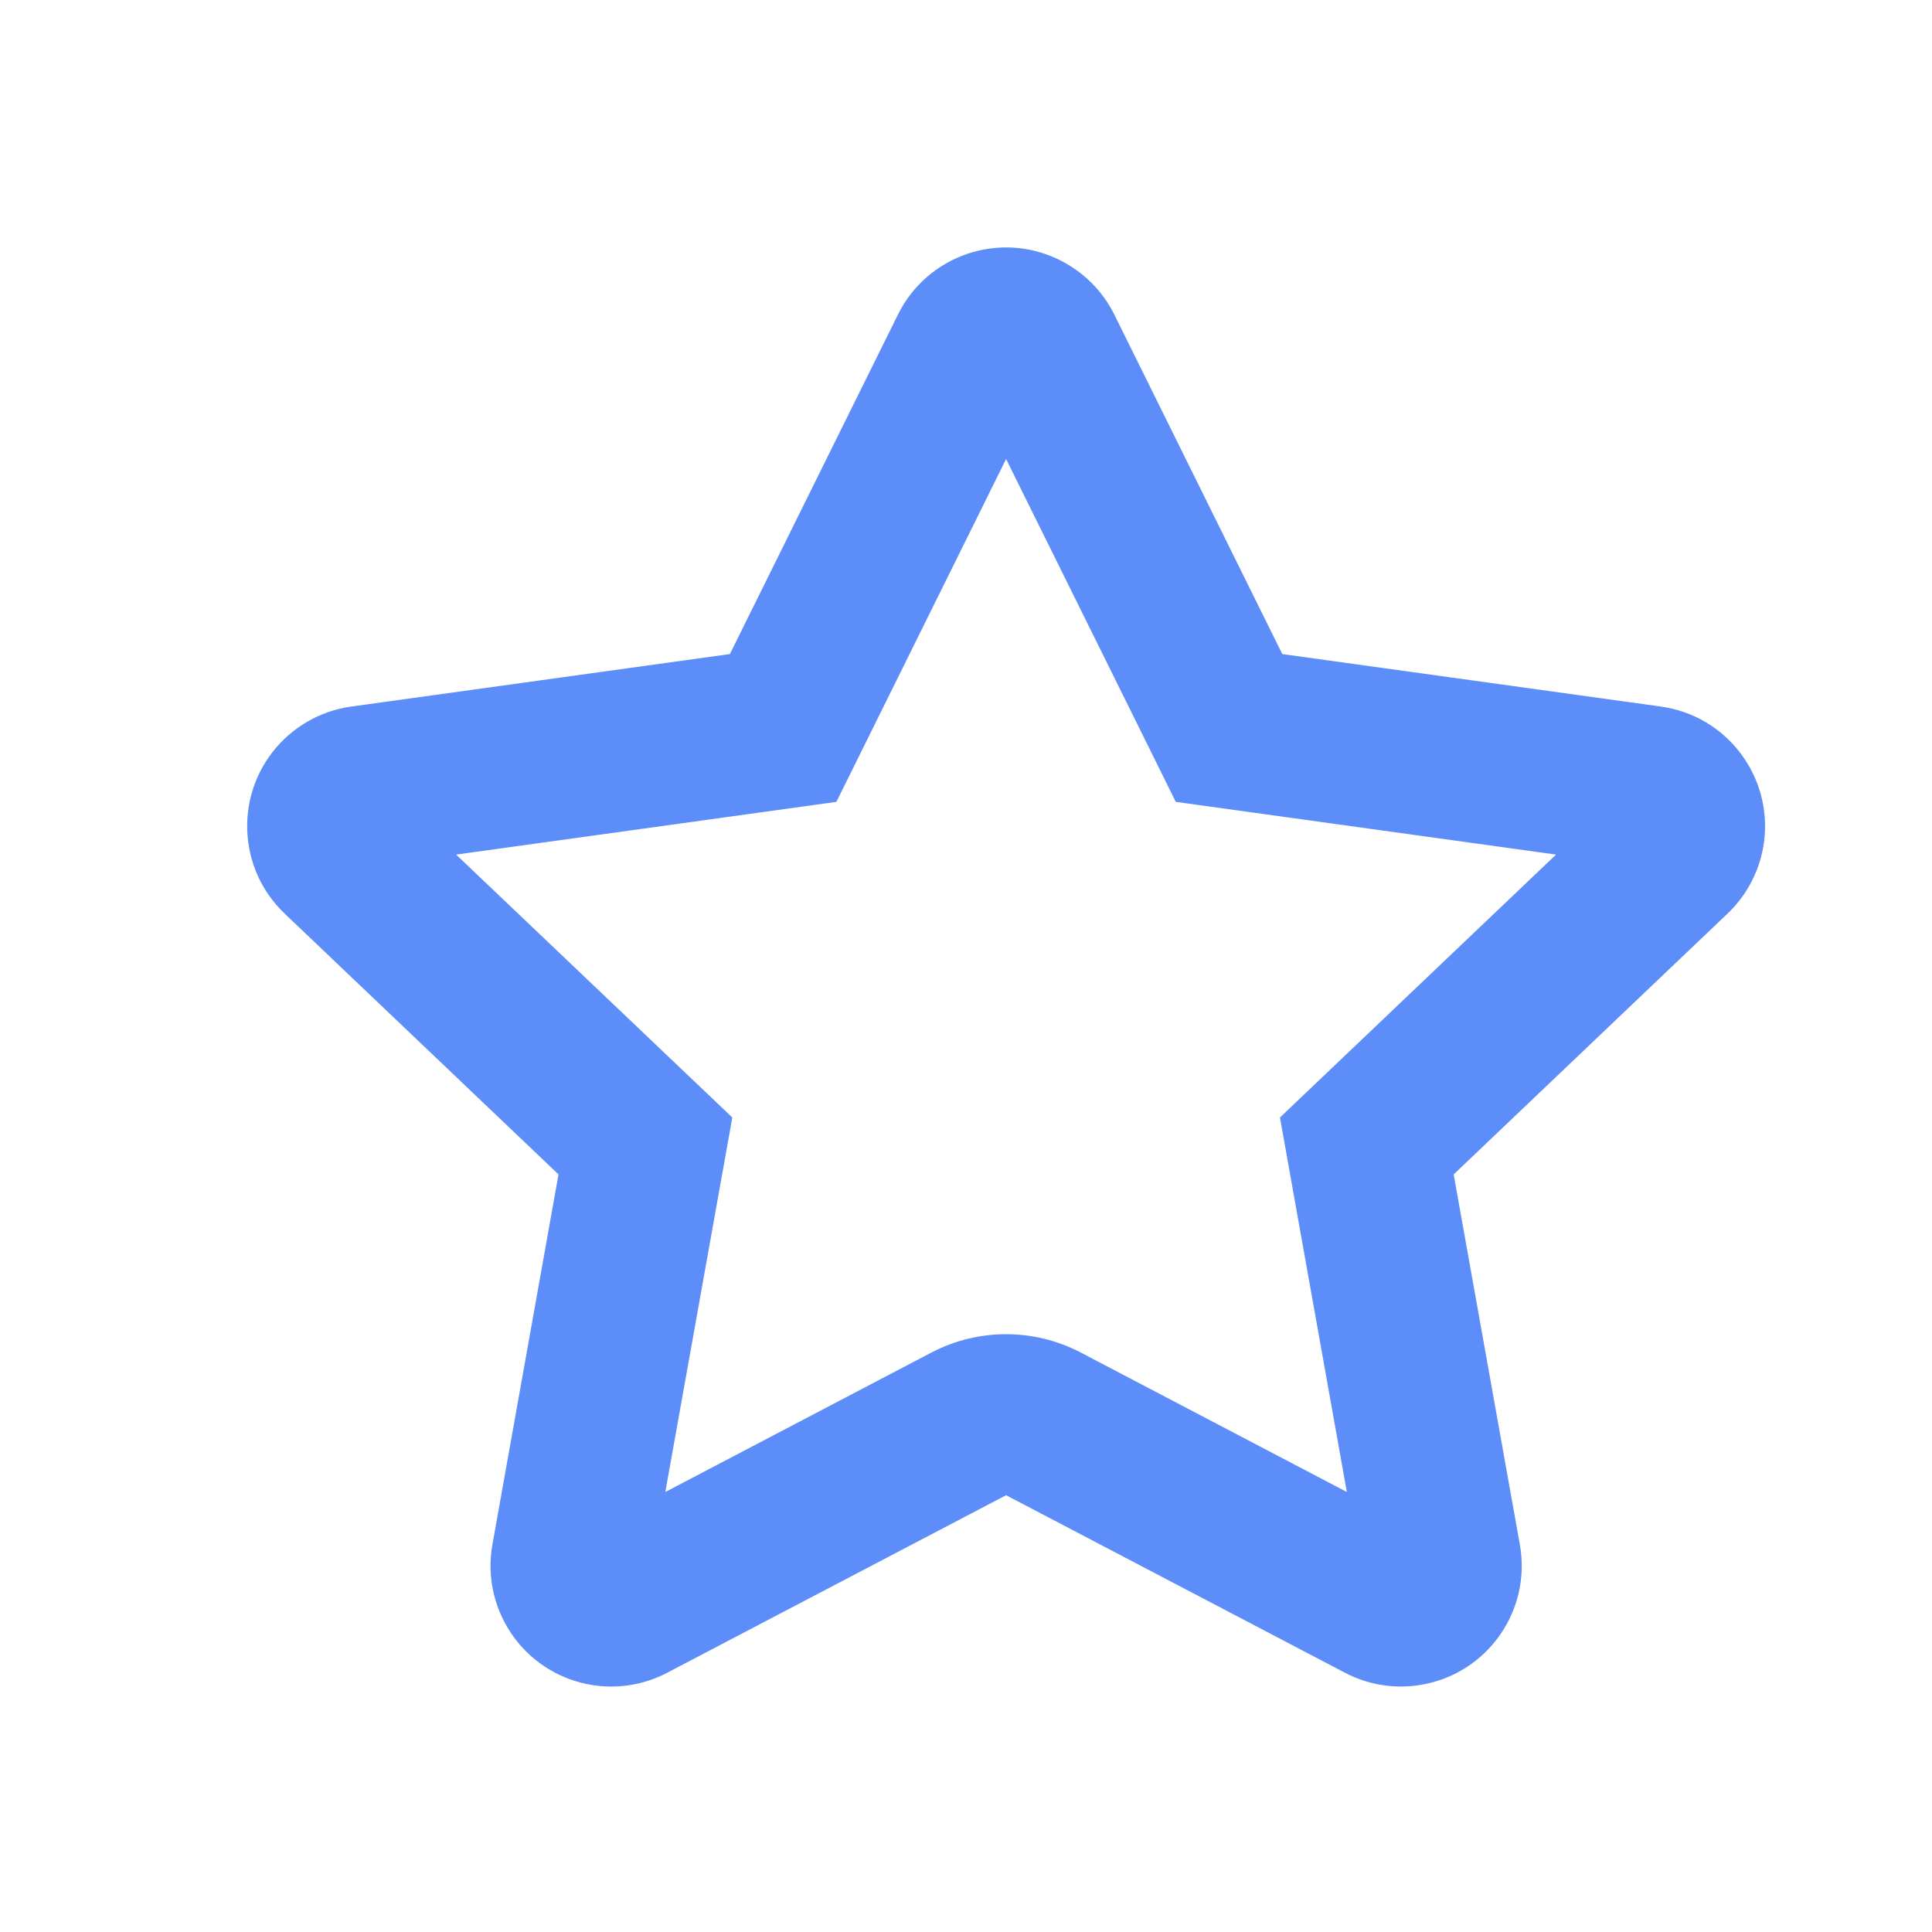
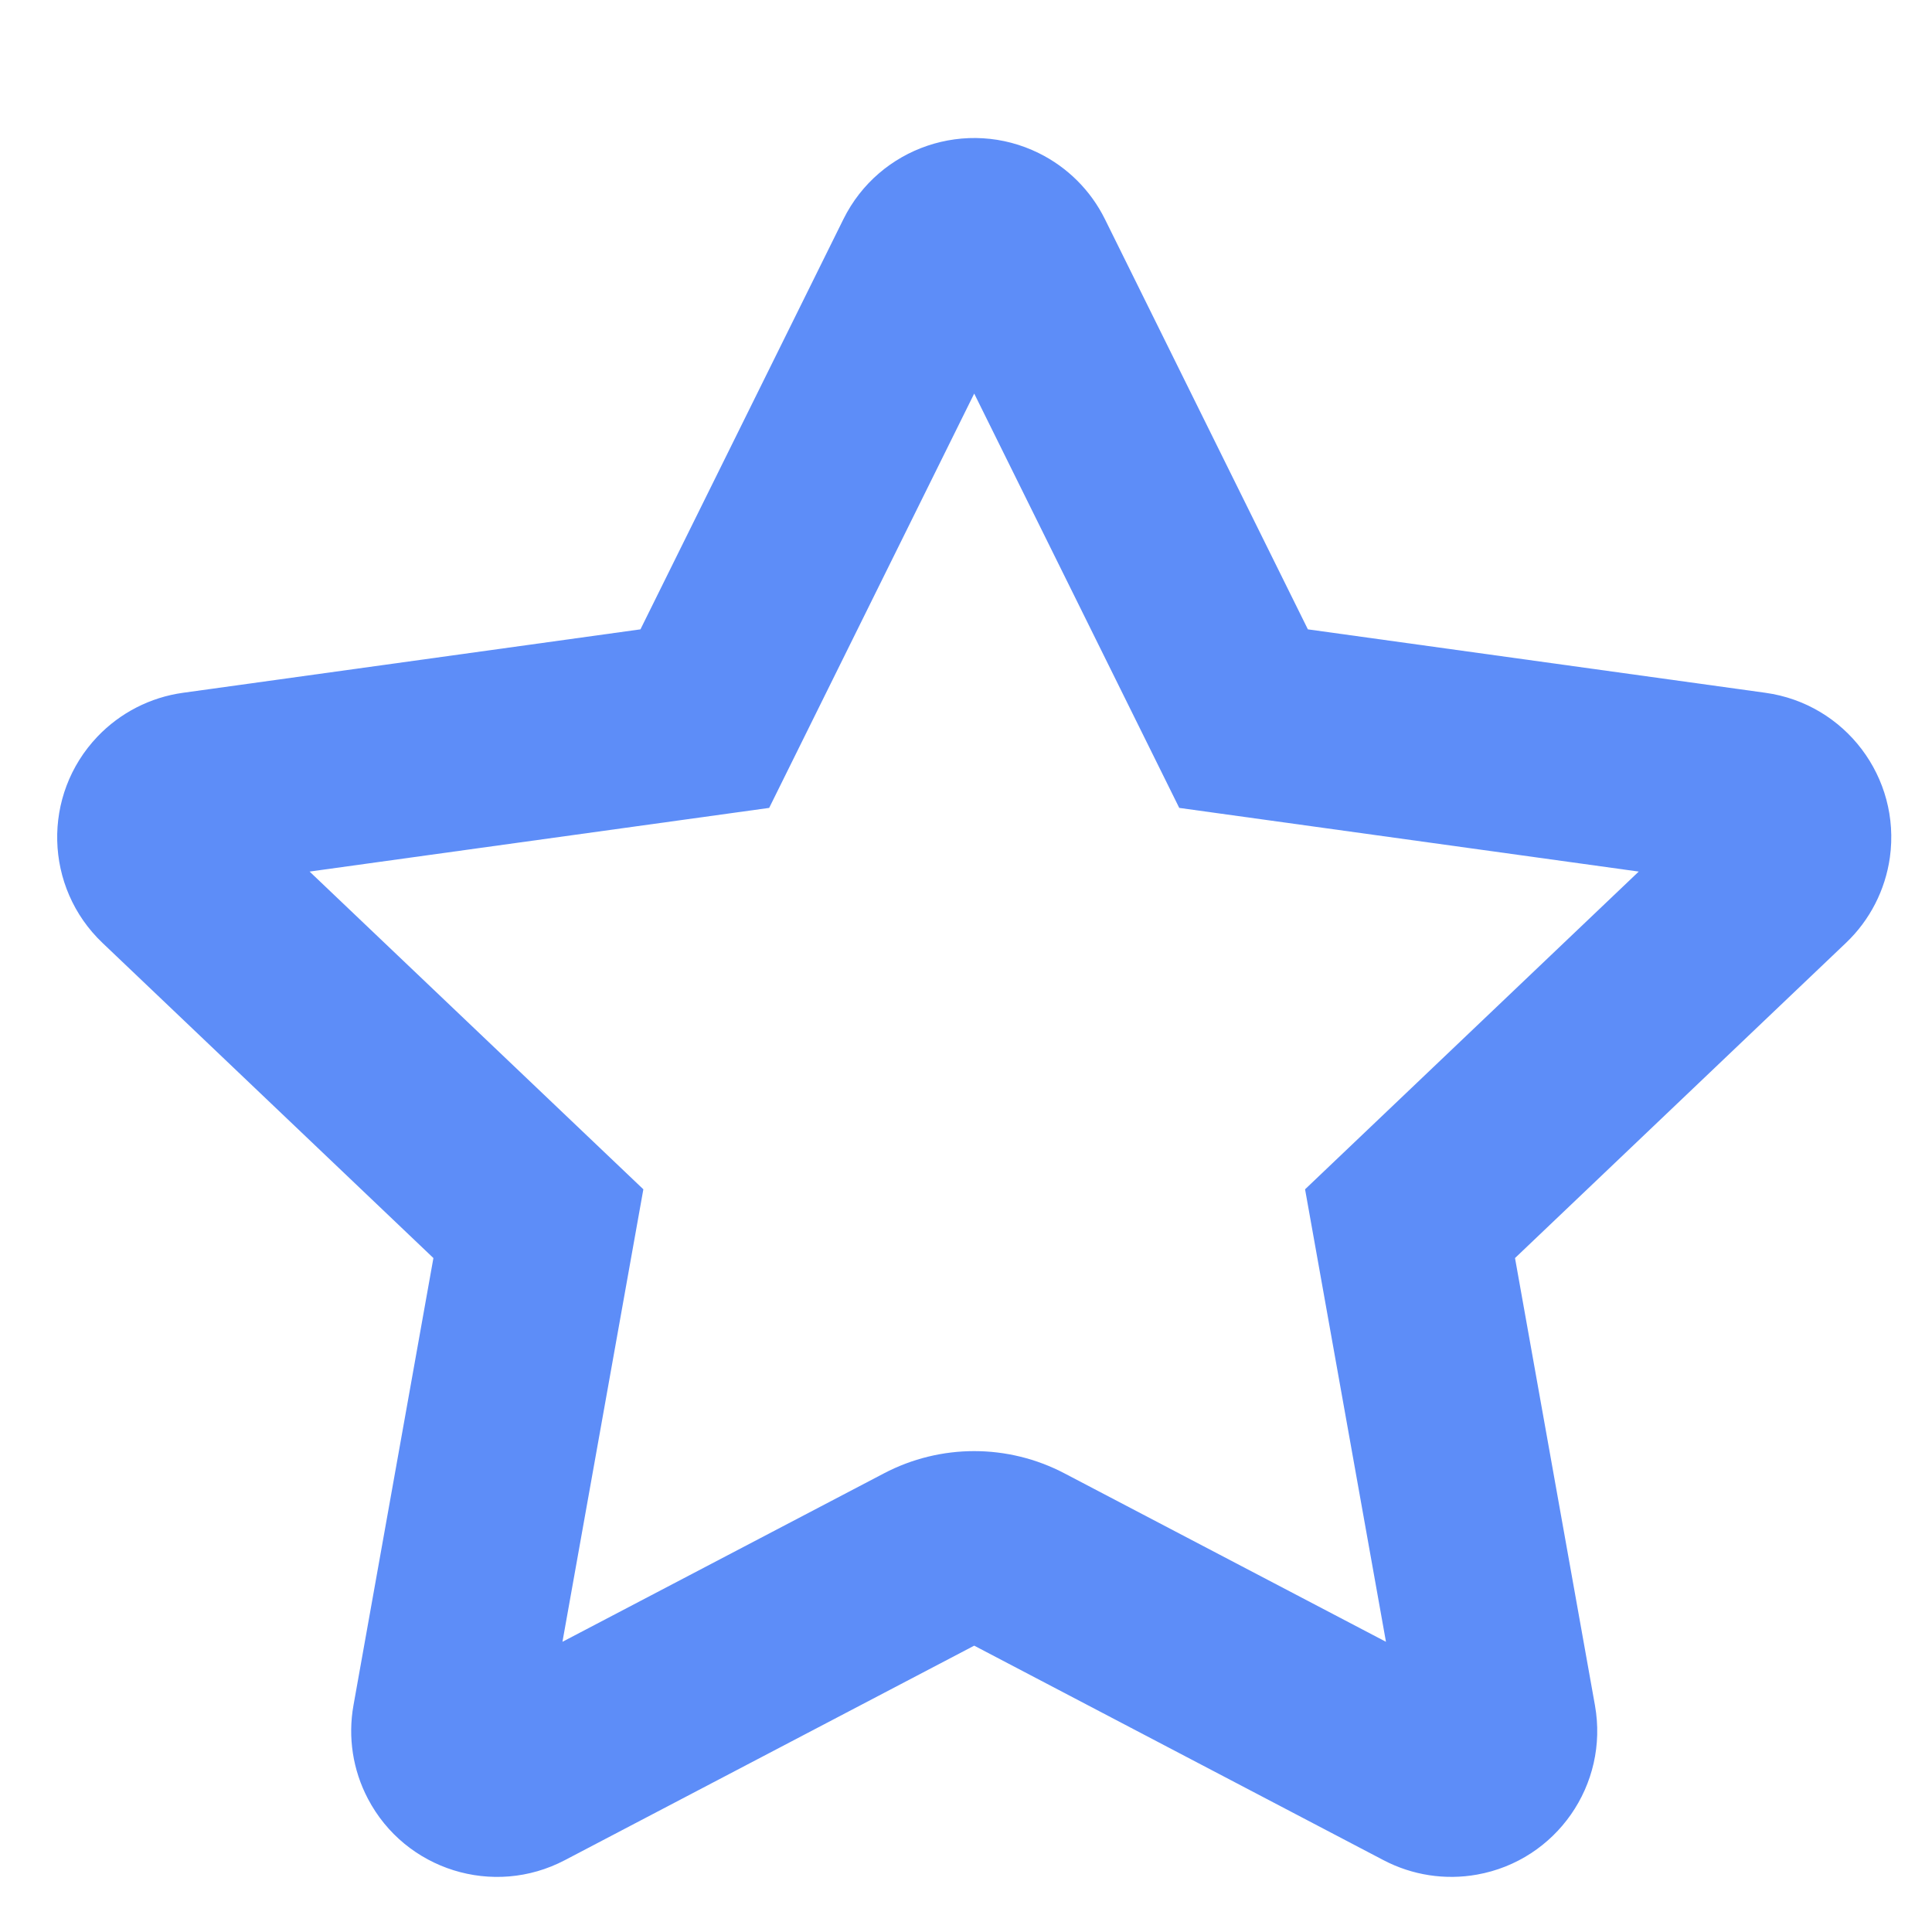
- <svg xmlns="http://www.w3.org/2000/svg" width="24px" height="24px" viewBox="0 0 24 24" version="1.1">
-   <g id="icon/starred" stroke="none" stroke-width="1" fill="none" fill-rule="evenodd">
-     <g id="Starred">
-       <rect id="Rectangle-3" x="0" y="0" width="24" height="24" />
-       <path d="M11.57,16.802 C12.151,16.498 12.845,16.498 13.426,16.802 L16.731,18.534 L15.9,13.882 L19.33,10.616 L14.606,9.961 L12.498,5.702 L10.39,9.961 L5.666,10.616 L9.097,13.882 L8.265,18.534 L11.57,16.802 Z M18.88,19.187 C19.026,20.002 18.483,20.782 17.667,20.927 C17.339,20.986 17.002,20.934 16.707,20.779 L12.498,18.574 L8.289,20.779 C7.556,21.164 6.649,20.881 6.265,20.147 C6.11,19.852 6.058,19.514 6.117,19.187 L6.938,14.589 L3.536,11.349 C2.936,10.778 2.913,9.828 3.484,9.228 C3.718,8.983 4.028,8.824 4.364,8.777 L9.067,8.125 L11.154,3.909 C11.521,3.166 12.421,2.862 13.163,3.23 C13.458,3.376 13.697,3.614 13.843,3.909 L15.929,8.125 L20.632,8.777 C21.452,8.891 22.025,9.648 21.912,10.469 C21.865,10.805 21.706,11.115 21.46,11.349 L18.058,14.589 L18.88,19.187 Z" id="Star" fill="#5D8DF8" fill-rule="nonzero" />
+ <svg xmlns="http://www.w3.org/2000/svg" style="isolation:isolate" viewBox="0 0 24 24" width="24" height="24">
+   <defs>
+     <clipPath id="_clipPath_JlA2XEQyXEbvmICR5A5ar3HVhUDSN2Z7">
+       <rect width="24" height="24" />
+     </clipPath>
+   </defs>
+   <g clip-path="url(#_clipPath_JlA2XEQyXEbvmICR5A5ar3HVhUDSN2Z7)">
+     <g>
+       <rect x="-3" y="-2" width="29" height="29" transform="matrix(1,0,0,1,0,0)" fill="none" />
+       <path d=" M 10.98 18.303 C 11.683 17.934 12.521 17.934 13.224 18.303 L 17.217 20.395 L 16.212 14.774 L 20.357 10.827 L 14.649 10.036 L 12.102 4.889 L 9.555 10.036 L 3.846 10.827 L 7.992 14.774 L 6.987 20.395 L 10.98 18.303 Z  M 19.813 21.184 C 19.989 22.169 19.333 23.111 18.348 23.287 C 17.952 23.358 17.544 23.295 17.187 23.108 L 12.102 20.443 L 7.016 23.108 C 6.13 23.573 5.034 23.231 4.57 22.344 C 4.383 21.988 4.32 21.58 4.391 21.184 L 5.384 15.628 L 1.273 11.713 C 0.548 11.023 0.52 9.876 1.21 9.151 C 1.493 8.854 1.868 8.662 2.274 8.606 L 7.956 7.818 L 10.477 2.723 C 10.921 1.826 12.009 1.459 12.906 1.903 C 13.262 2.079 13.55 2.367 13.726 2.723 L 16.247 7.818 L 21.93 8.606 C 22.922 8.743 23.614 9.658 23.477 10.65 C 23.42 11.056 23.228 11.431 22.931 11.713 L 18.82 15.628 L 19.813 21.184 Z " fill="rgb(93,141,248)" />
    </g>
  </g>
</svg>
